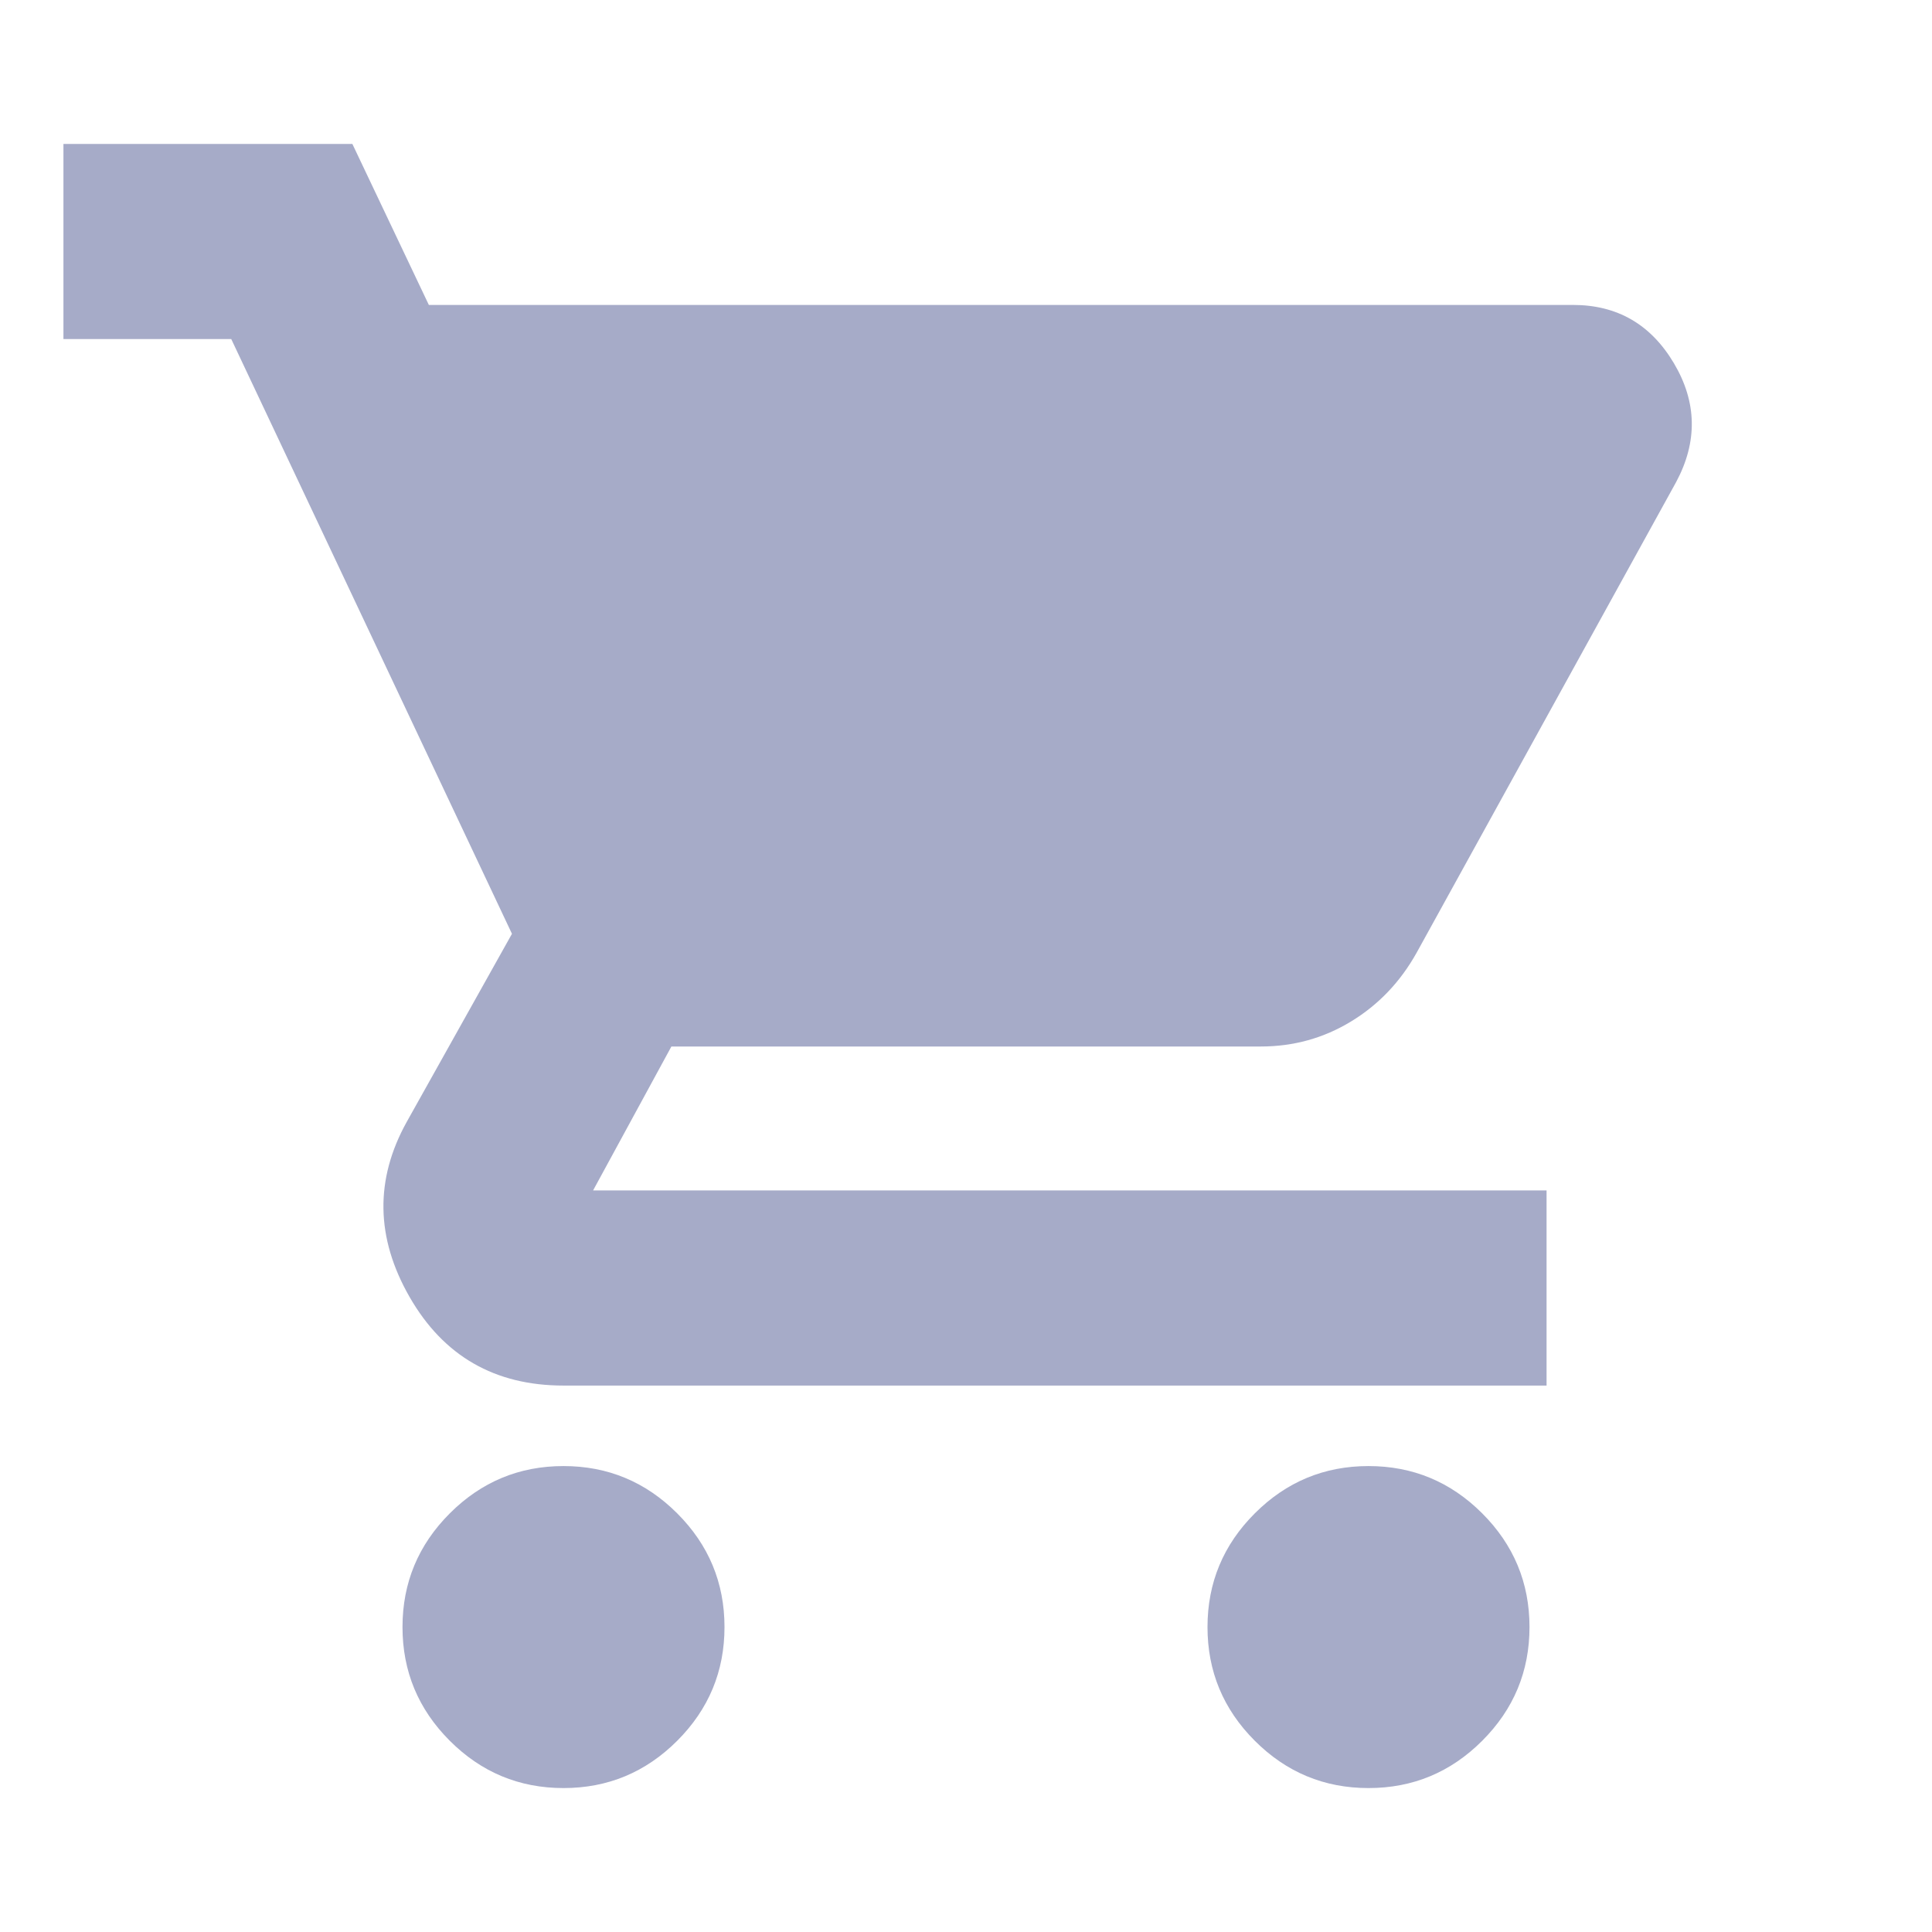
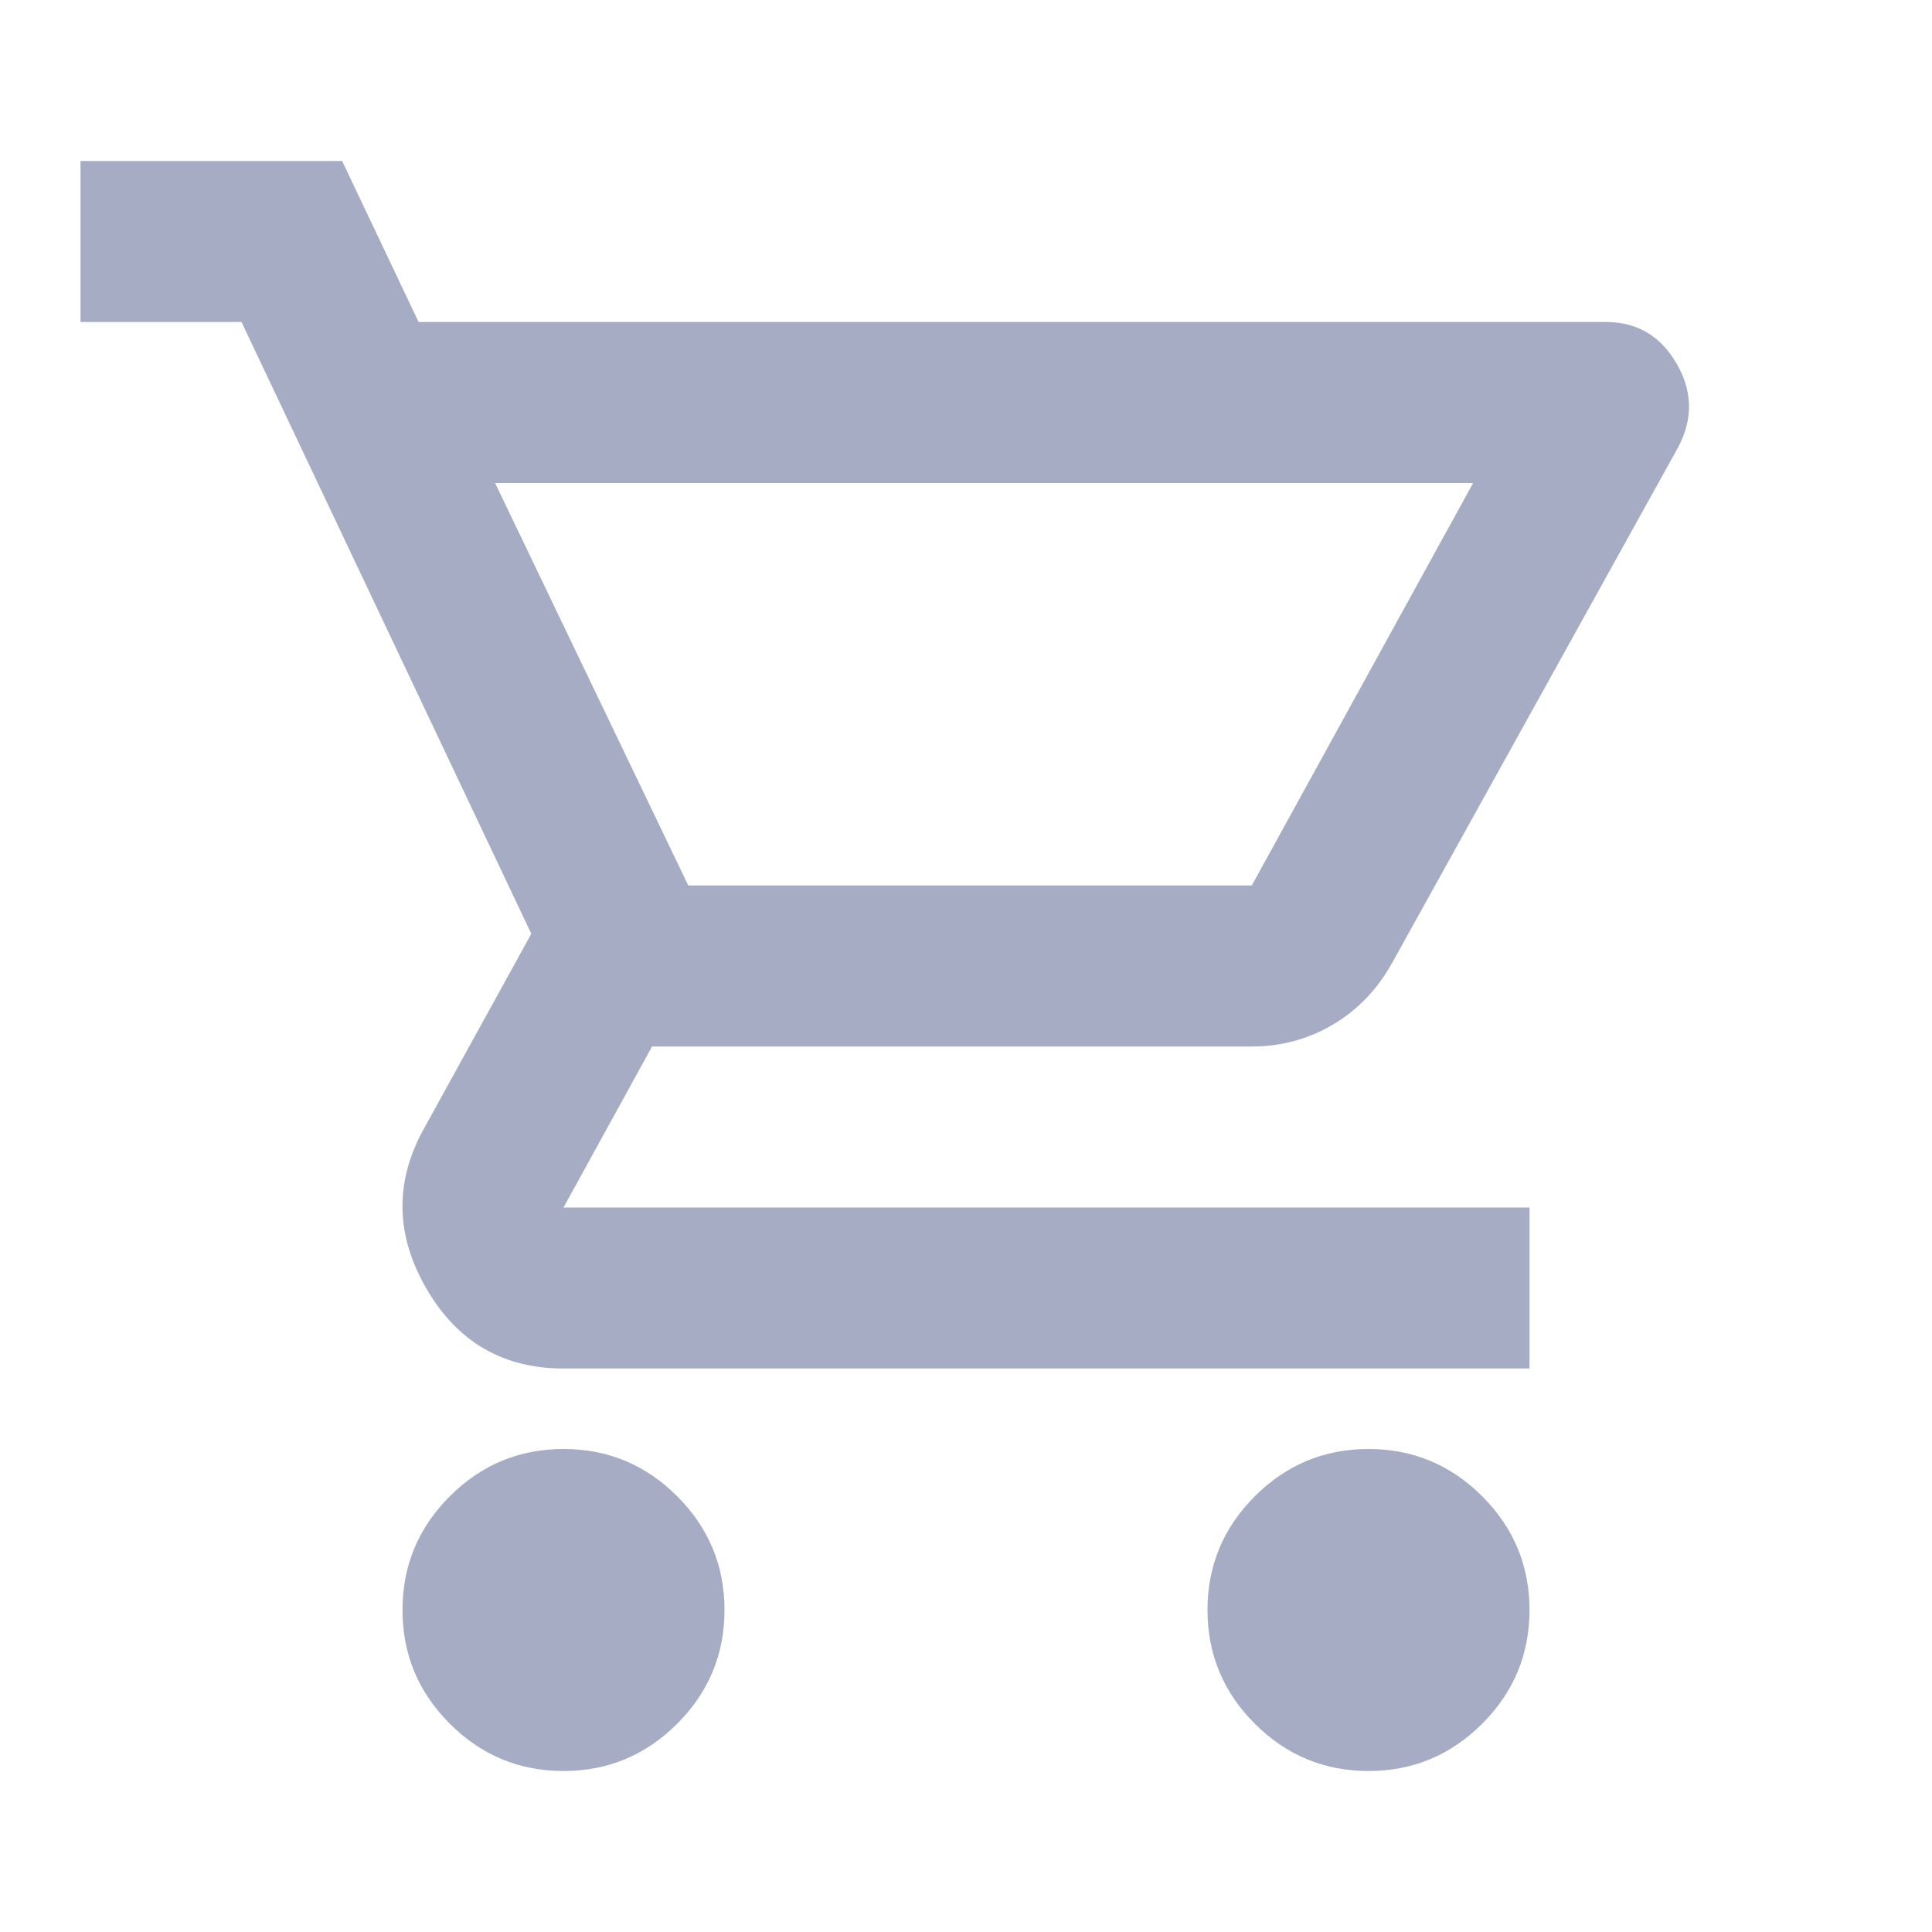
- <svg xmlns="http://www.w3.org/2000/svg" height="24px" viewBox="0 -960 960 960" width="24px" fill="#A6ABC8">
-   <path d="M280-71.52q-33 0-56.5-23.5t-23.5-56.5q0-33 23.5-56.5t56.5-23.5q33 0 56.5 23.5t23.5 56.5q0 33-23.5 56.5T280-71.52Zm400 0q-33 0-56.5-23.5t-23.5-56.5q0-33 23.5-56.5t56.5-23.5q33 0 56.5 23.5t23.5 56.5q0 33-23.5 56.5T680-71.52ZM213.09-808.48h568.52q32.96 0 50.15 28.98 17.2 28.98 1.11 59.02l-129 233.96q-12.13 21.69-32.58 34.11Q650.84-440 626.52-440H333.61l-38.91 71.52h473.78v96.96H280q-51.22 0-76.48-44.02-25.26-44.03-1.43-86.98l52.3-93.48-139.48-295.52H31.52v-96.96h143.57l38 80Z" />
+ <svg xmlns="http://www.w3.org/2000/svg" height="24px" viewBox="0 -960 960 960" width="24px" fill="#a6acc4">
+   <path d="M280-80q-33 0-56.5-23.5T200-160q0-33 23.5-56.5T280-240q33 0 56.5 23.5T360-160q0 33-23.5 56.5T280-80Zm400 0q-33 0-56.5-23.5T600-160q0-33 23.5-56.5T680-240q33 0 56.5 23.5T760-160q0 33-23.5 56.5T680-80ZM246-720l96 200h280l110-200H246Zm-38-80h590q23 0 35 20.5t1 41.5L692-482q-11 20-29.5 31T622-440H324l-44 80h480v80H280q-45 0-68-39.5t-2-78.5l54-98-144-304H40v-80h130l38 80Zm134 280h280-280Z" />
</svg>
